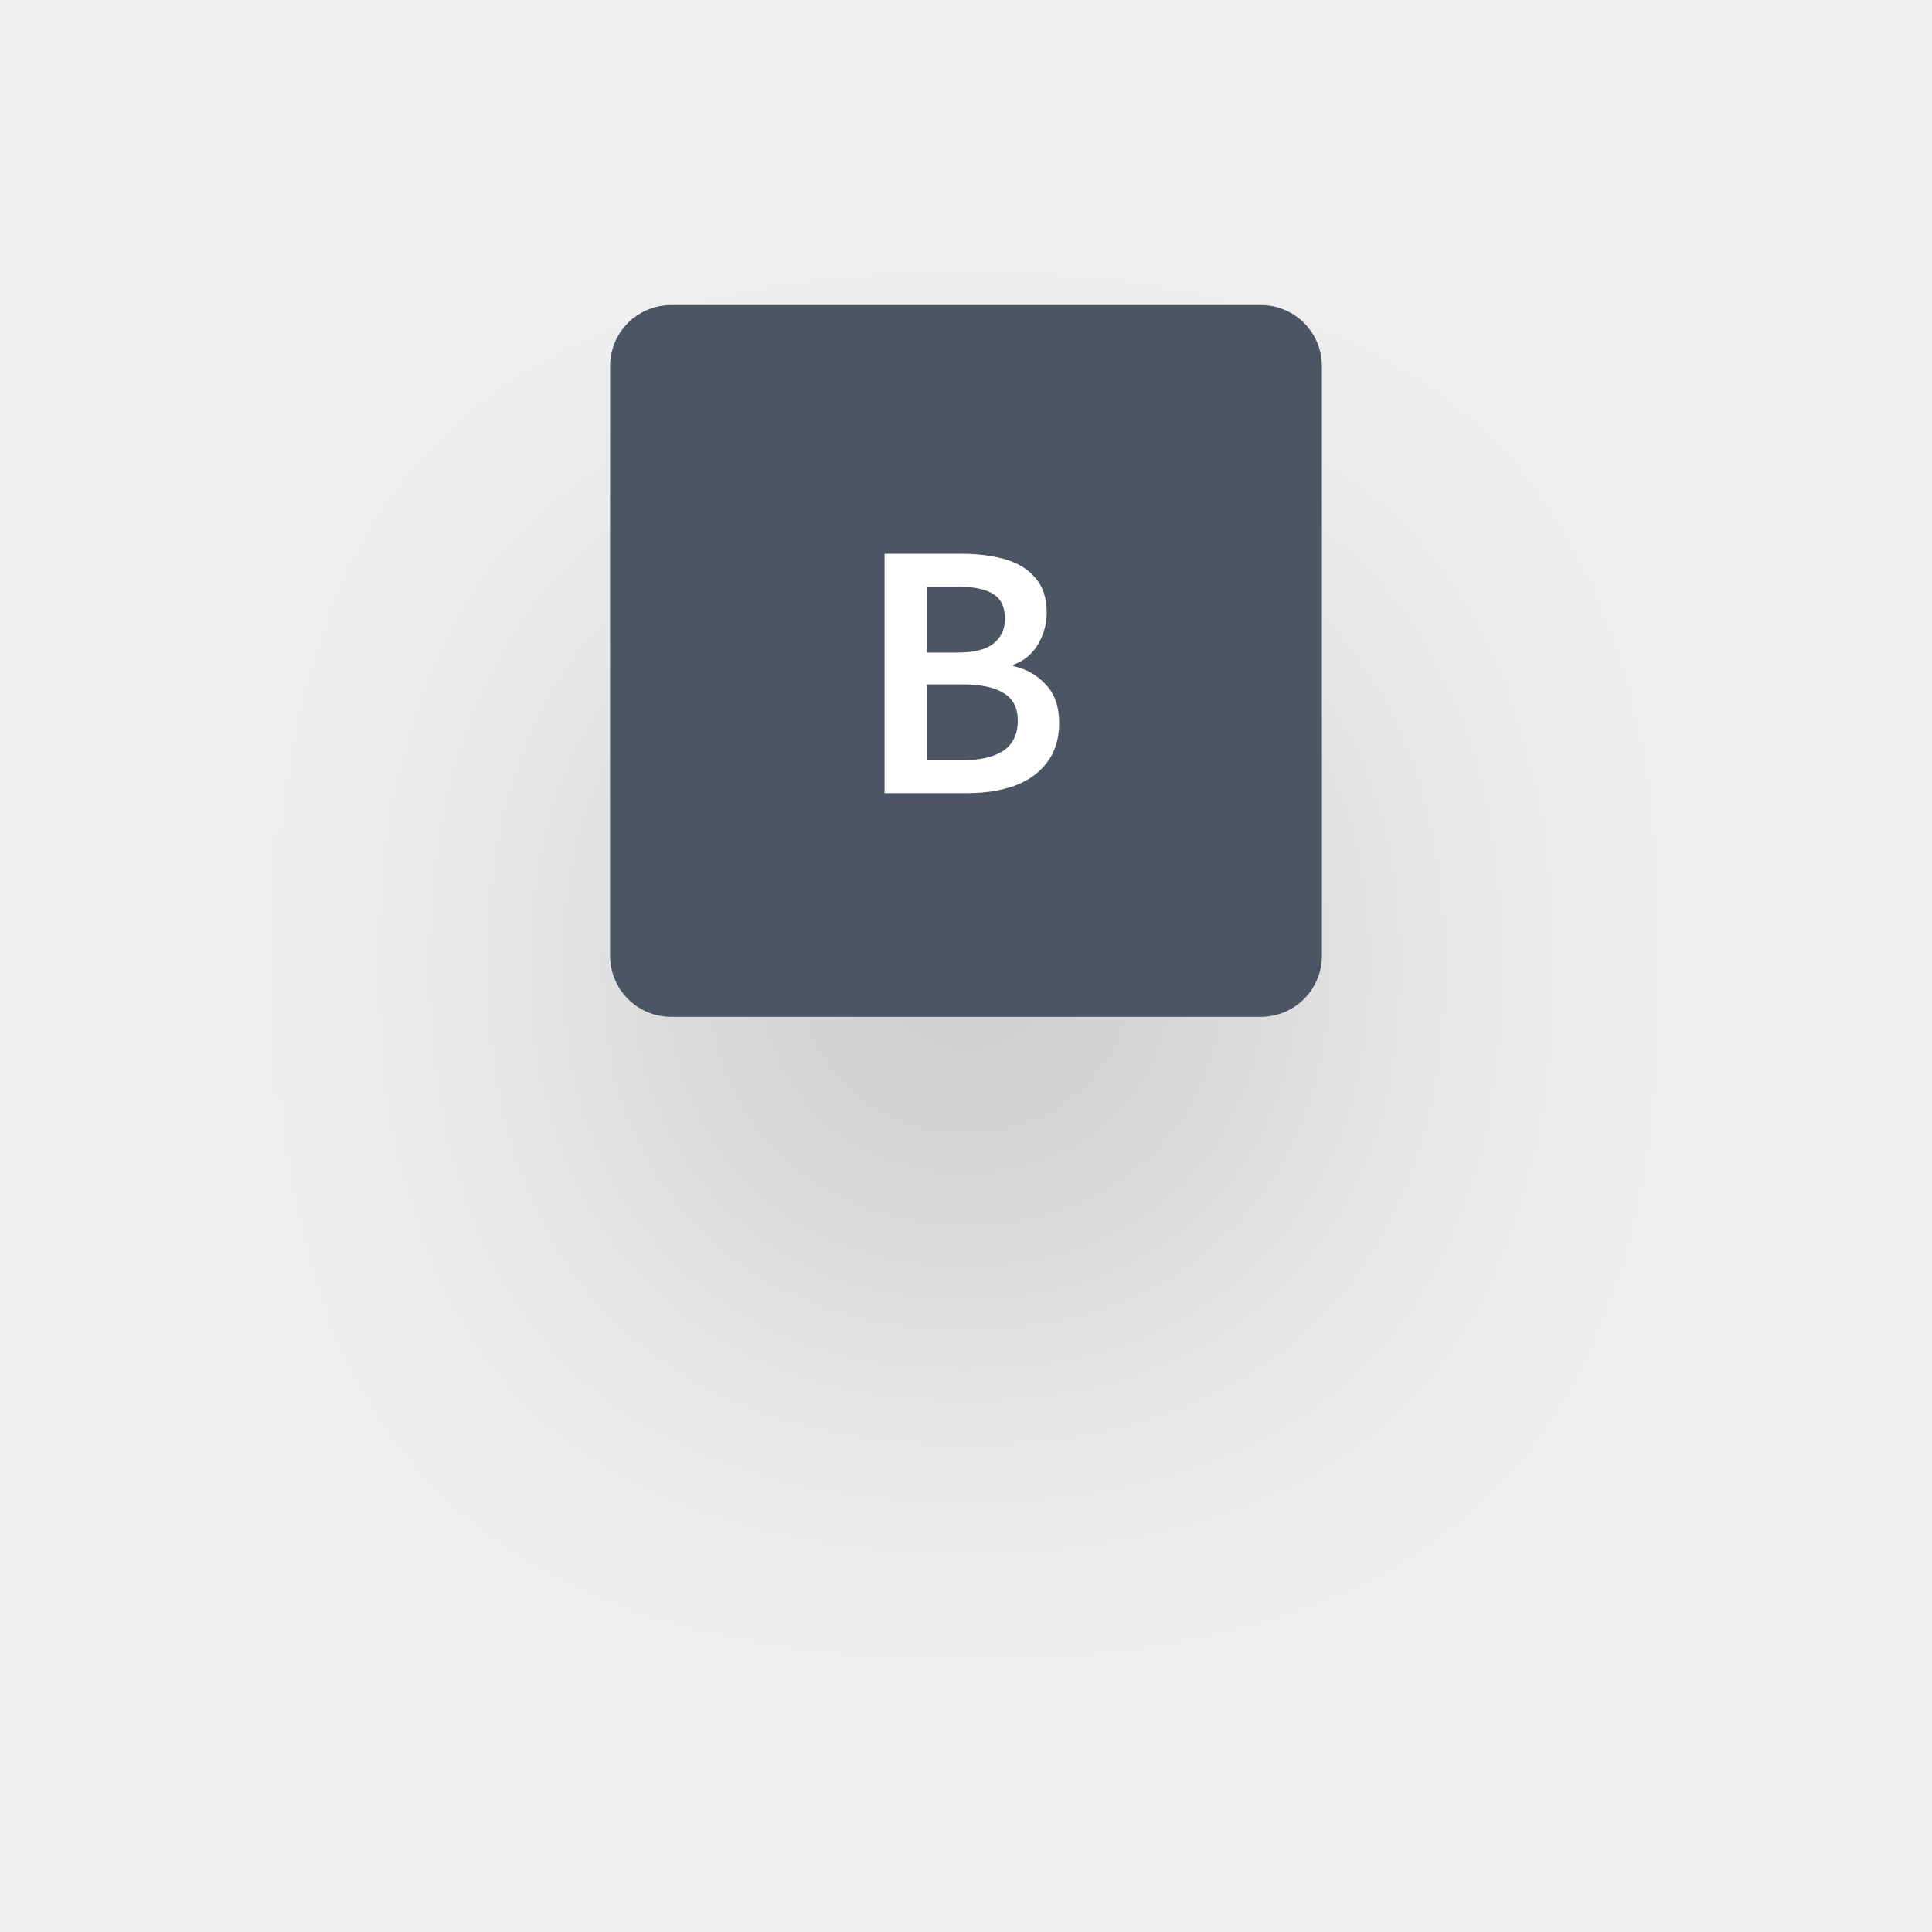
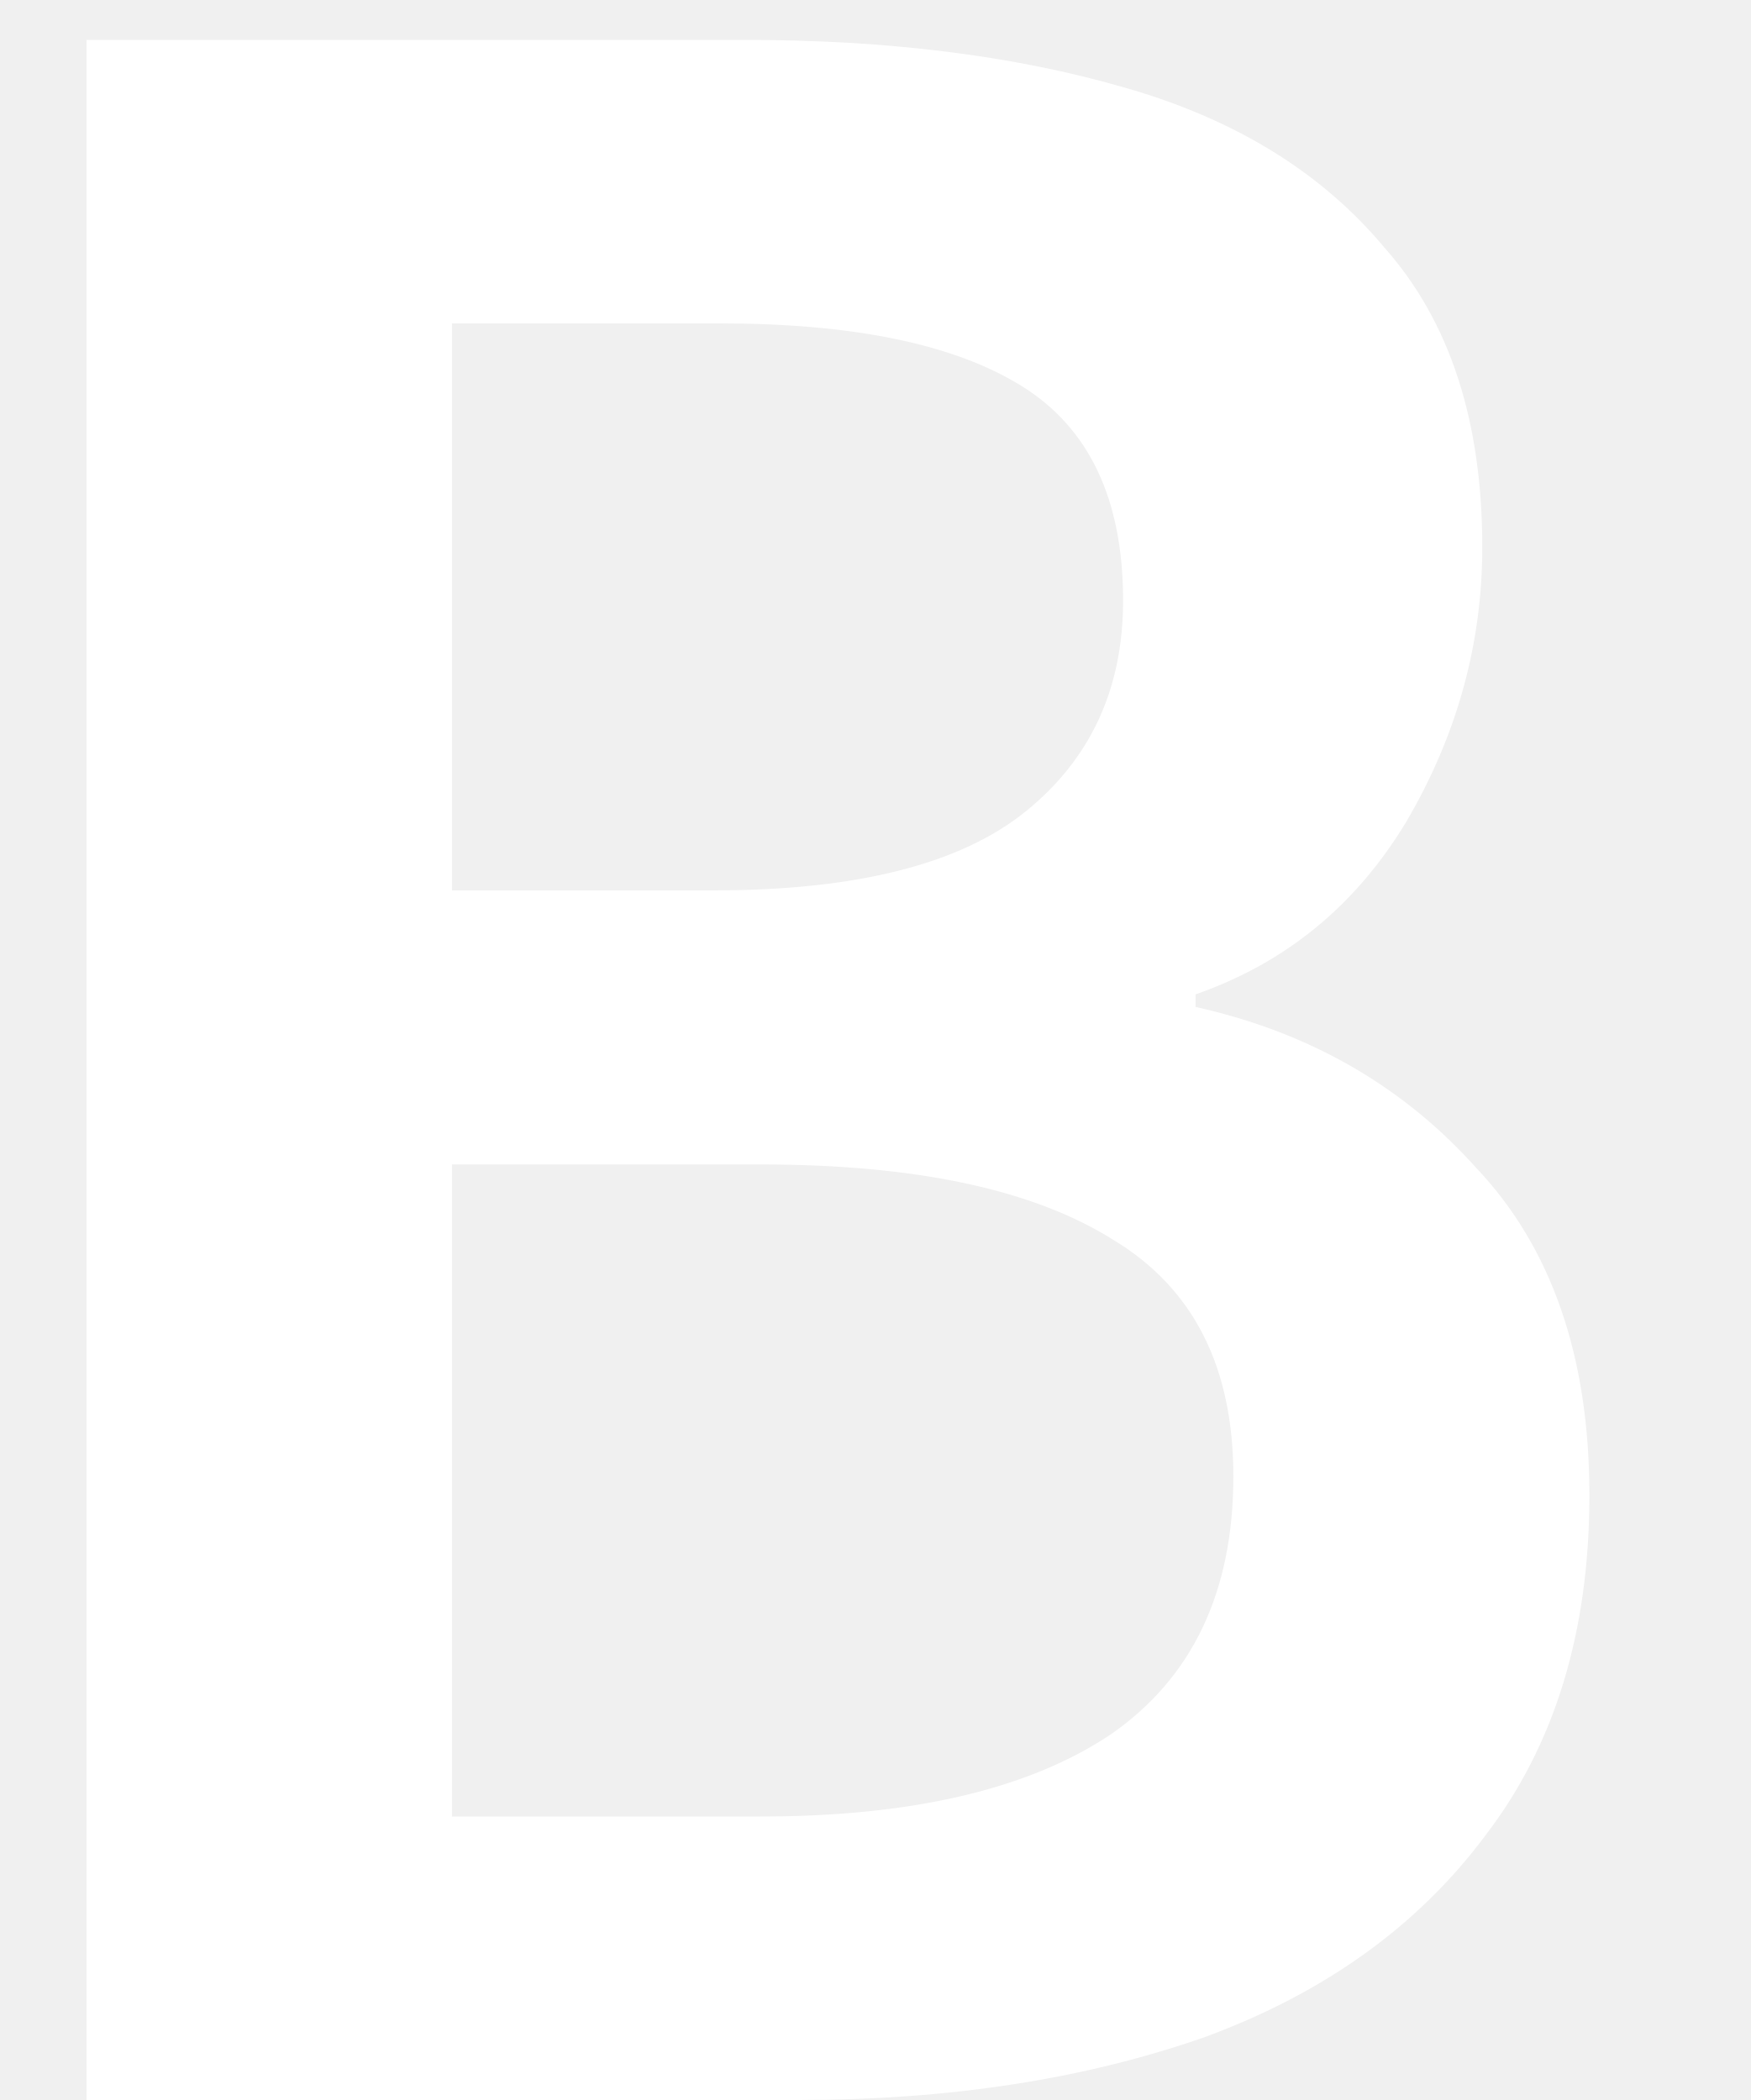
- <svg xmlns="http://www.w3.org/2000/svg" width="95" height="95" viewBox="0 0 95 95" fill="none">
-   <g filter="url(#filter0_d_1_4353)">
-     <rect x="30" y="15" width="35" height="35" rx="3" fill="#4B5563" />
-   </g>
-   <path d="M43.494 39V27.228H47.256C48.072 27.228 48.792 27.318 49.416 27.498C50.052 27.678 50.55 27.984 50.91 28.416C51.282 28.836 51.468 29.406 51.468 30.126C51.468 30.678 51.324 31.2 51.036 31.692C50.748 32.172 50.346 32.502 49.83 32.682V32.754C50.478 32.898 51.012 33.204 51.432 33.672C51.864 34.128 52.08 34.752 52.08 35.544C52.08 36.324 51.882 36.972 51.486 37.488C51.102 38.004 50.568 38.388 49.884 38.64C49.2 38.88 48.426 39 47.562 39H43.494ZM45.582 32.088H47.076C47.892 32.088 48.486 31.938 48.858 31.638C49.23 31.338 49.416 30.936 49.416 30.432C49.416 29.856 49.224 29.448 48.84 29.208C48.456 28.968 47.88 28.848 47.112 28.848H45.582V32.088ZM45.582 37.38H47.346C48.21 37.38 48.876 37.224 49.344 36.912C49.812 36.588 50.046 36.096 50.046 35.436C50.046 34.812 49.818 34.362 49.362 34.086C48.906 33.798 48.234 33.654 47.346 33.654H45.582V37.38Z" fill="white" />
-   <defs>
-     <filter id="filter0_d_1_4353" x="0" y="0" width="95" height="95" filterUnits="userSpaceOnUse" color-interpolation-filters="sRGB">
-       <feFlood flood-opacity="0" result="BackgroundImageFix" />
-       <feColorMatrix in="SourceAlpha" type="matrix" values="0 0 0 0 0 0 0 0 0 0 0 0 0 0 0 0 0 0 127 0" result="hardAlpha" />
-       <feOffset dy="15" />
-       <feGaussianBlur stdDeviation="15" />
-       <feColorMatrix type="matrix" values="0 0 0 0 0 0 0 0 0 0 0 0 0 0 0 0 0 0 0.15 0" />
-       <feBlend mode="normal" in2="BackgroundImageFix" result="effect1_dropShadow_1_4353" />
-       <feBlend mode="normal" in="SourceGraphic" in2="effect1_dropShadow_1_4353" result="shape" />
-     </filter>
-   </defs>
+ <svg xmlns="http://www.w3.org/2000/svg" width="10" height="12" viewBox="0 0 10 12" fill="none">
+   <path d="M0.494 12V0.228H4.256C5.072 0.228 5.792 0.318 6.416 0.498C7.052 0.678 7.55 0.984 7.91 1.416C8.282 1.836 8.468 2.406 8.468 3.126C8.468 3.678 8.324 4.2 8.036 4.692C7.748 5.172 7.346 5.502 6.83 5.682V5.754C7.478 5.898 8.012 6.204 8.432 6.672C8.864 7.128 9.08 7.752 9.08 8.544C9.08 9.324 8.882 9.972 8.486 10.488C8.102 11.004 7.568 11.388 6.884 11.64C6.2 11.88 5.426 12 4.562 12H0.494ZM2.582 5.088H4.076C4.892 5.088 5.486 4.938 5.858 4.638C6.23 4.338 6.416 3.936 6.416 3.432C6.416 2.856 6.224 2.448 5.84 2.208C5.456 1.968 4.88 1.848 4.112 1.848H2.582V5.088ZM2.582 10.38H4.346C5.21 10.38 5.876 10.224 6.344 9.912C6.812 9.588 7.046 9.096 7.046 8.436C7.046 7.812 6.818 7.362 6.362 7.086C5.906 6.798 5.234 6.654 4.346 6.654H2.582V10.38Z" fill="white" />
</svg>
